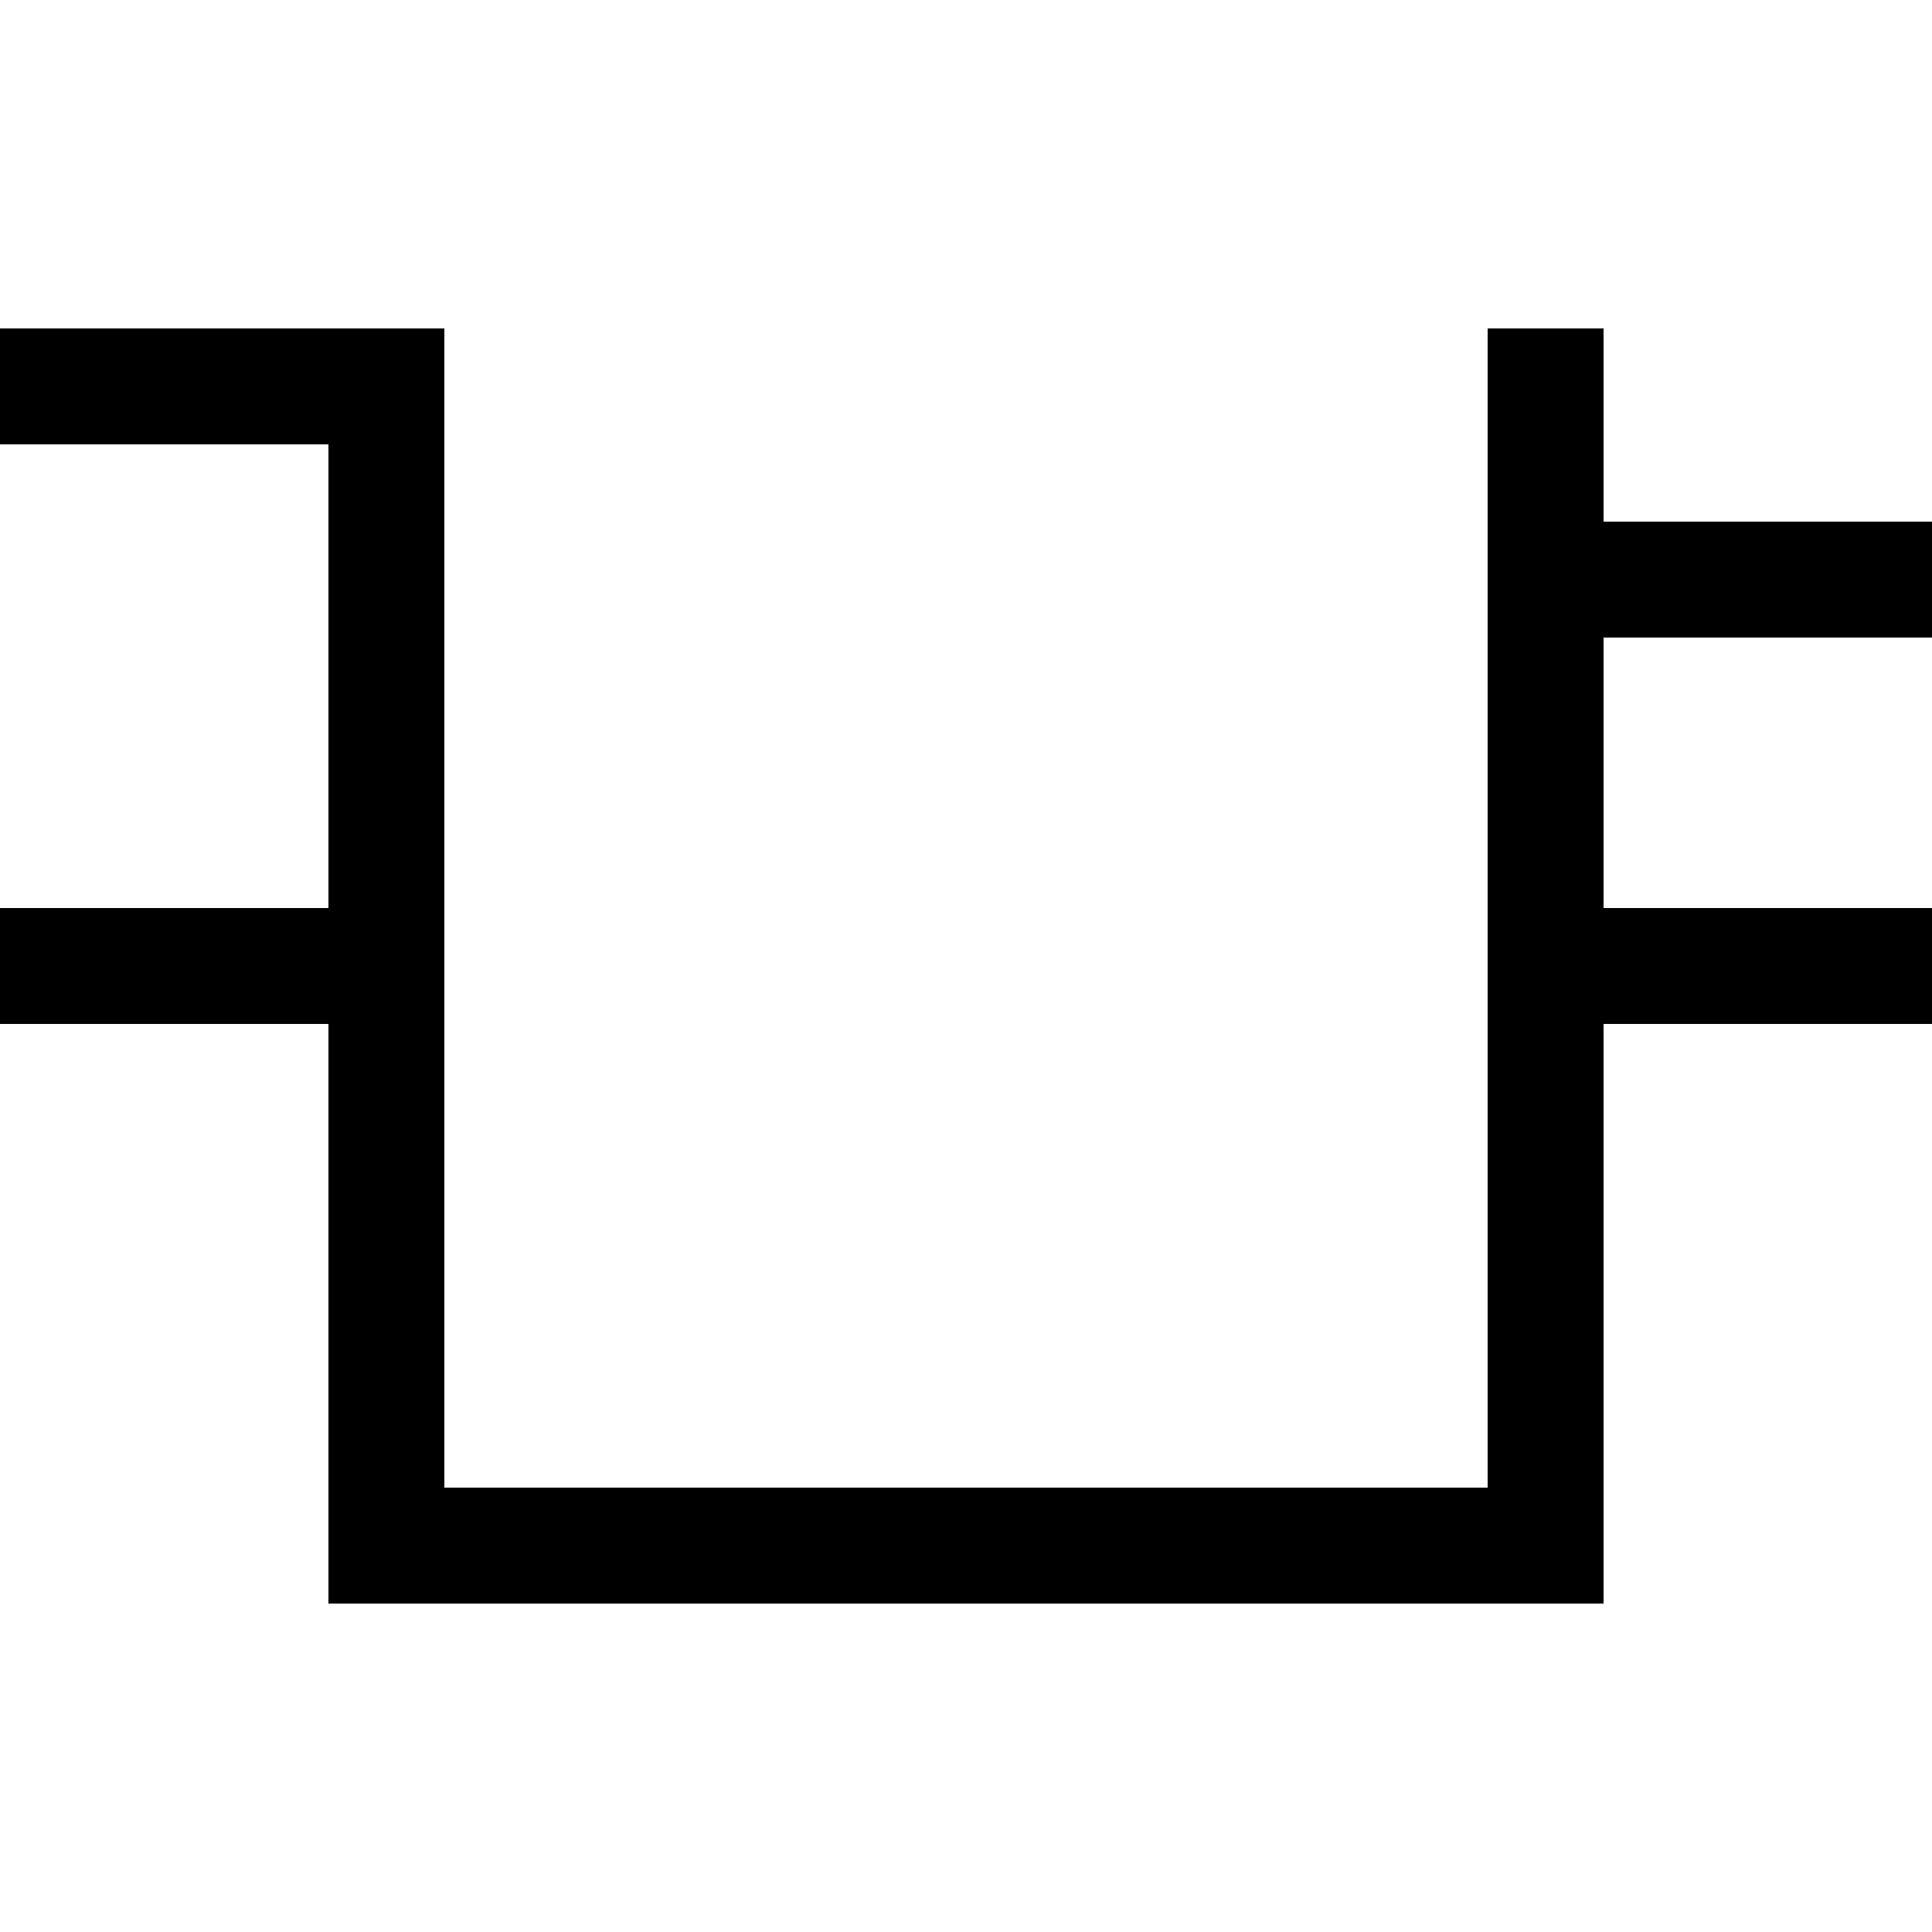
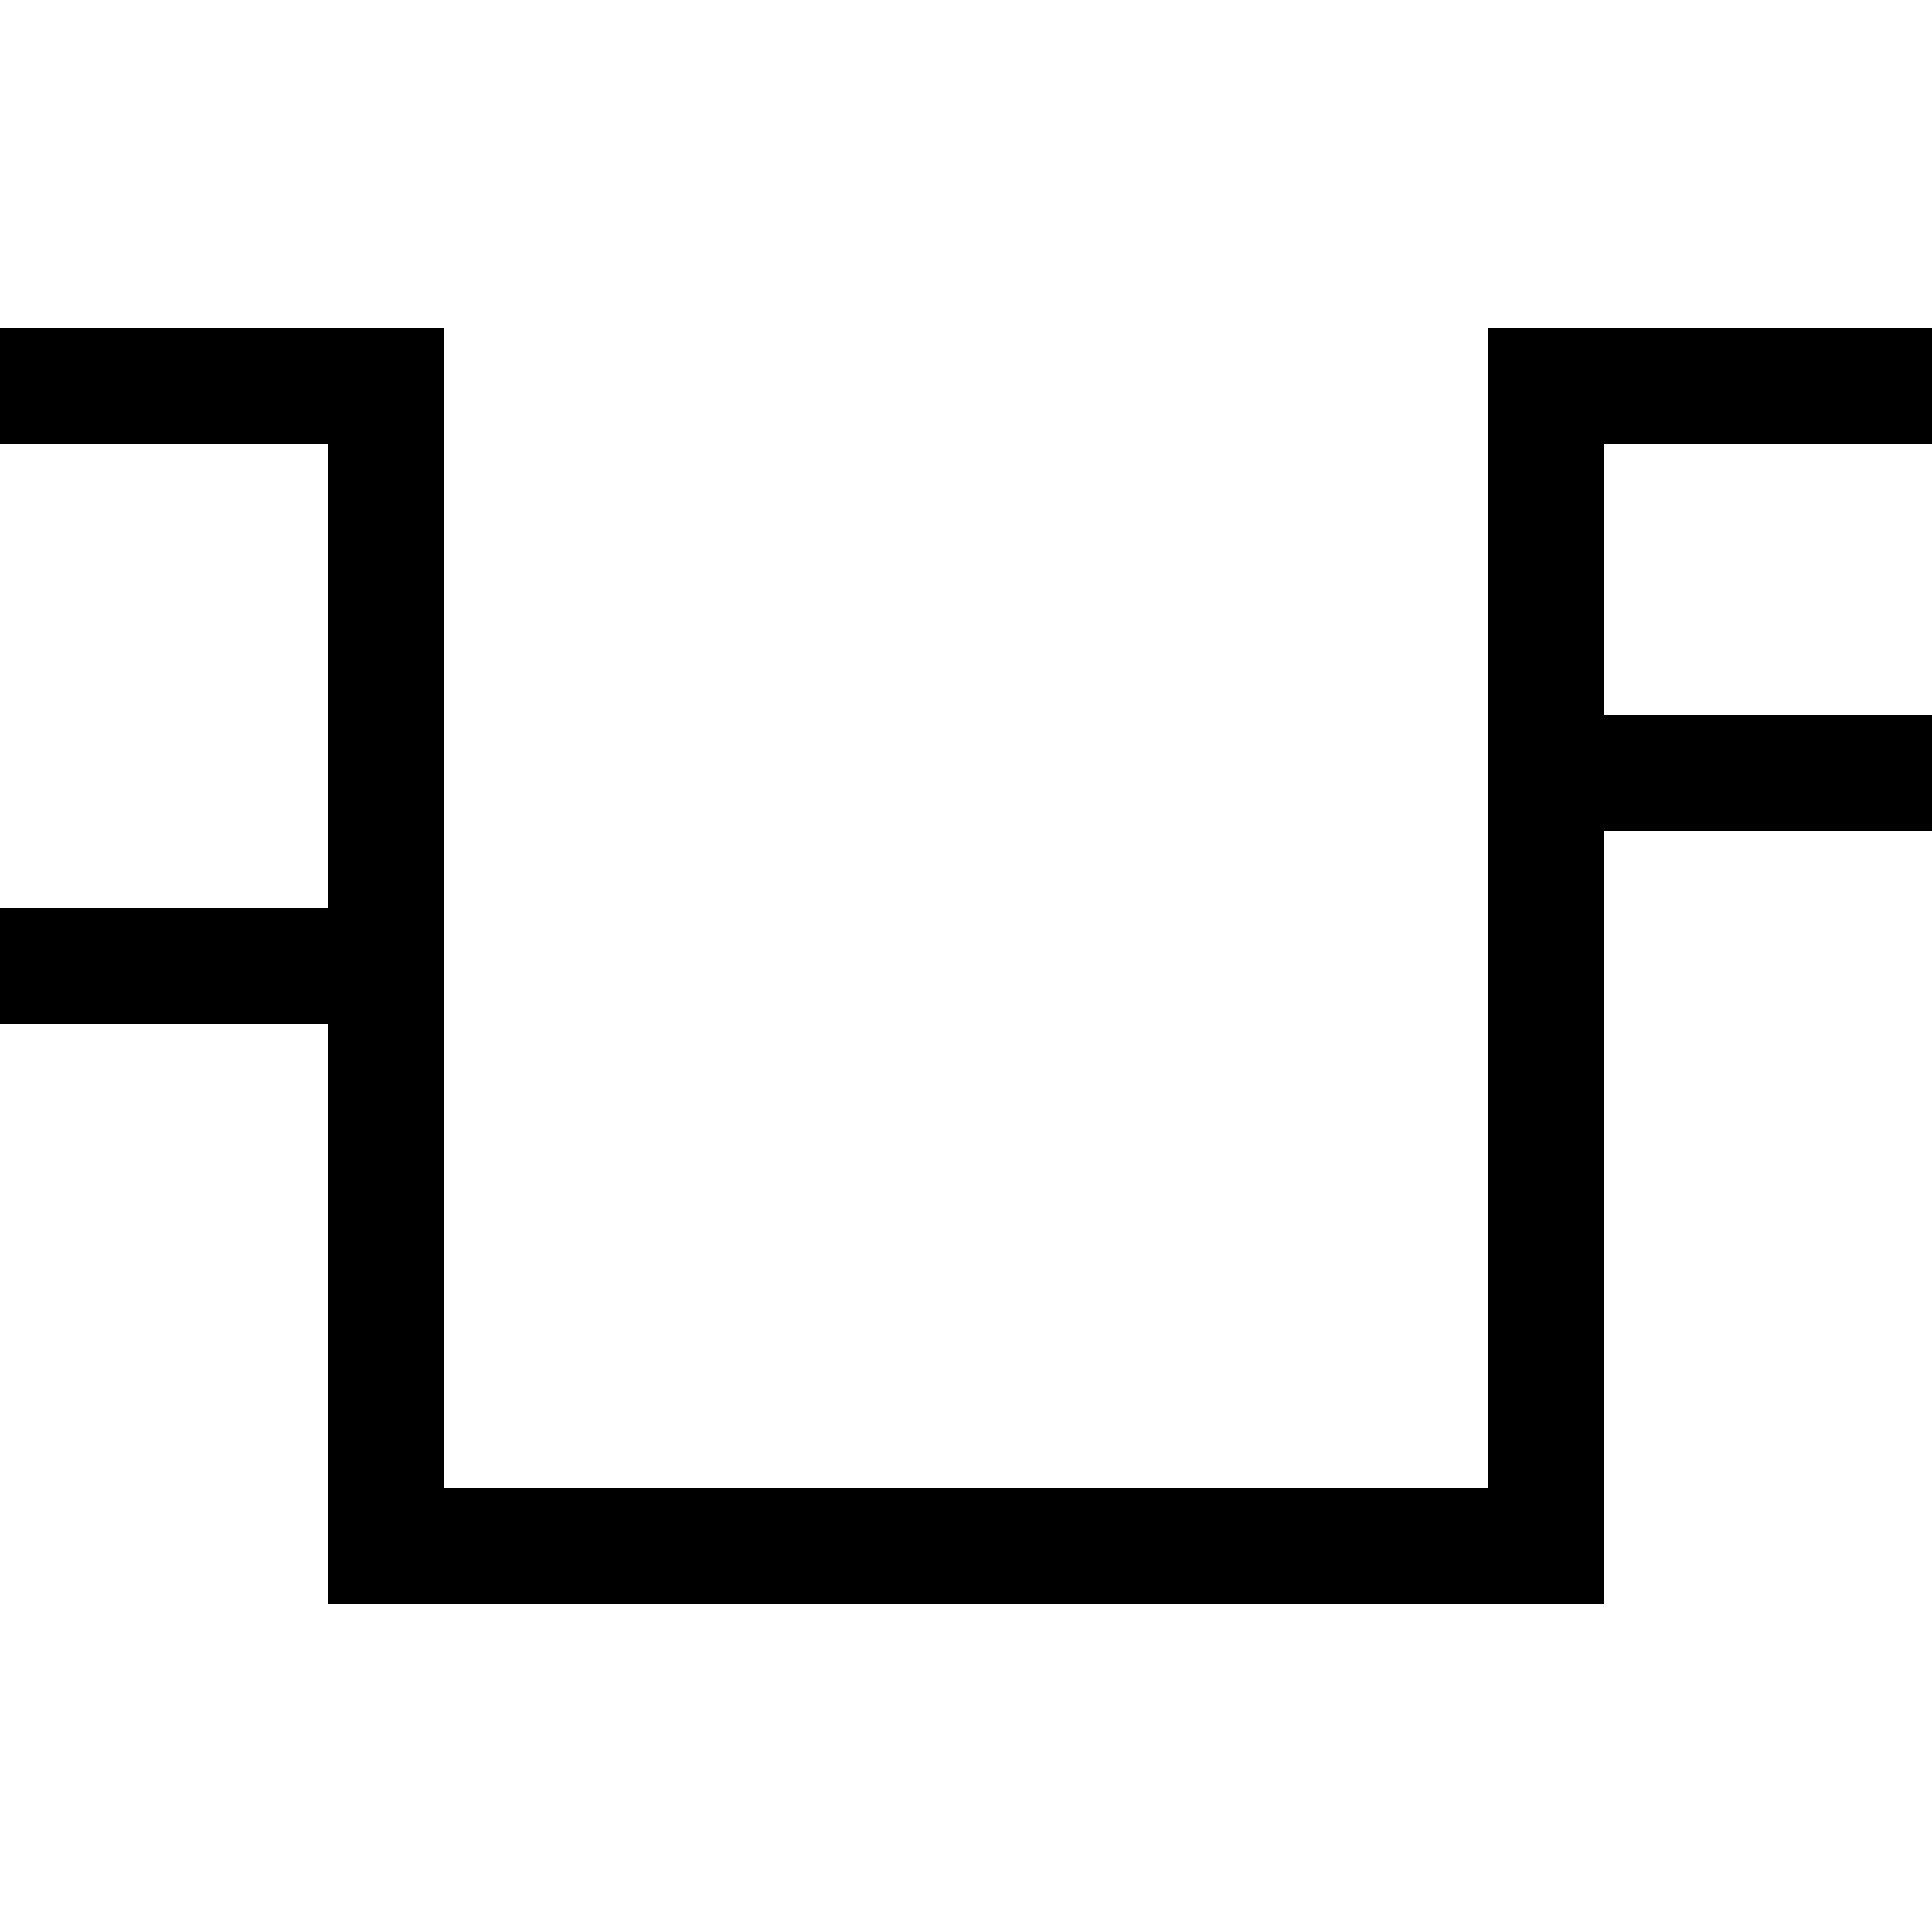
<svg xmlns="http://www.w3.org/2000/svg" viewBox="0 0 1000 1000">
  <g transform="rotate(180 500 500)">
    <rect width="1000" height="1000" fill="#fff" />
    <line x1="200" y1="200" x2="800" y2="200" stroke="#000" stroke-width="60" stroke-linecap="square" />
    <line x1="200" y1="200" x2="200" y2="800" stroke="#000" stroke-width="60" stroke-linecap="square" />
    <line x1="800" y1="200" x2="800" y2="800" stroke="#000" stroke-width="60" stroke-linecap="square" />
+     <line x1="200" y1="800" x2="0" y2="800" stroke="#000" stroke-width="60" stroke-linecap="square" />
    <line x1="800" y1="800" x2="1000" y2="800" stroke="#000" stroke-width="60" stroke-linecap="square" />
-     <line x1="200" y1="700" x2="0" y2="700" stroke="#000" stroke-width="60" stroke-linecap="square" />
-     <line x1="200" y1="500" x2="0" y2="500" stroke="#000" stroke-width="60" stroke-linecap="square" />
+     <line x1="200" y1="600" x2="0" y2="600" stroke="#000" stroke-width="60" stroke-linecap="square" />
    <line x1="800" y1="500" x2="1000" y2="500" stroke="#000" stroke-width="60" stroke-linecap="square" />
  </g>
</svg>
